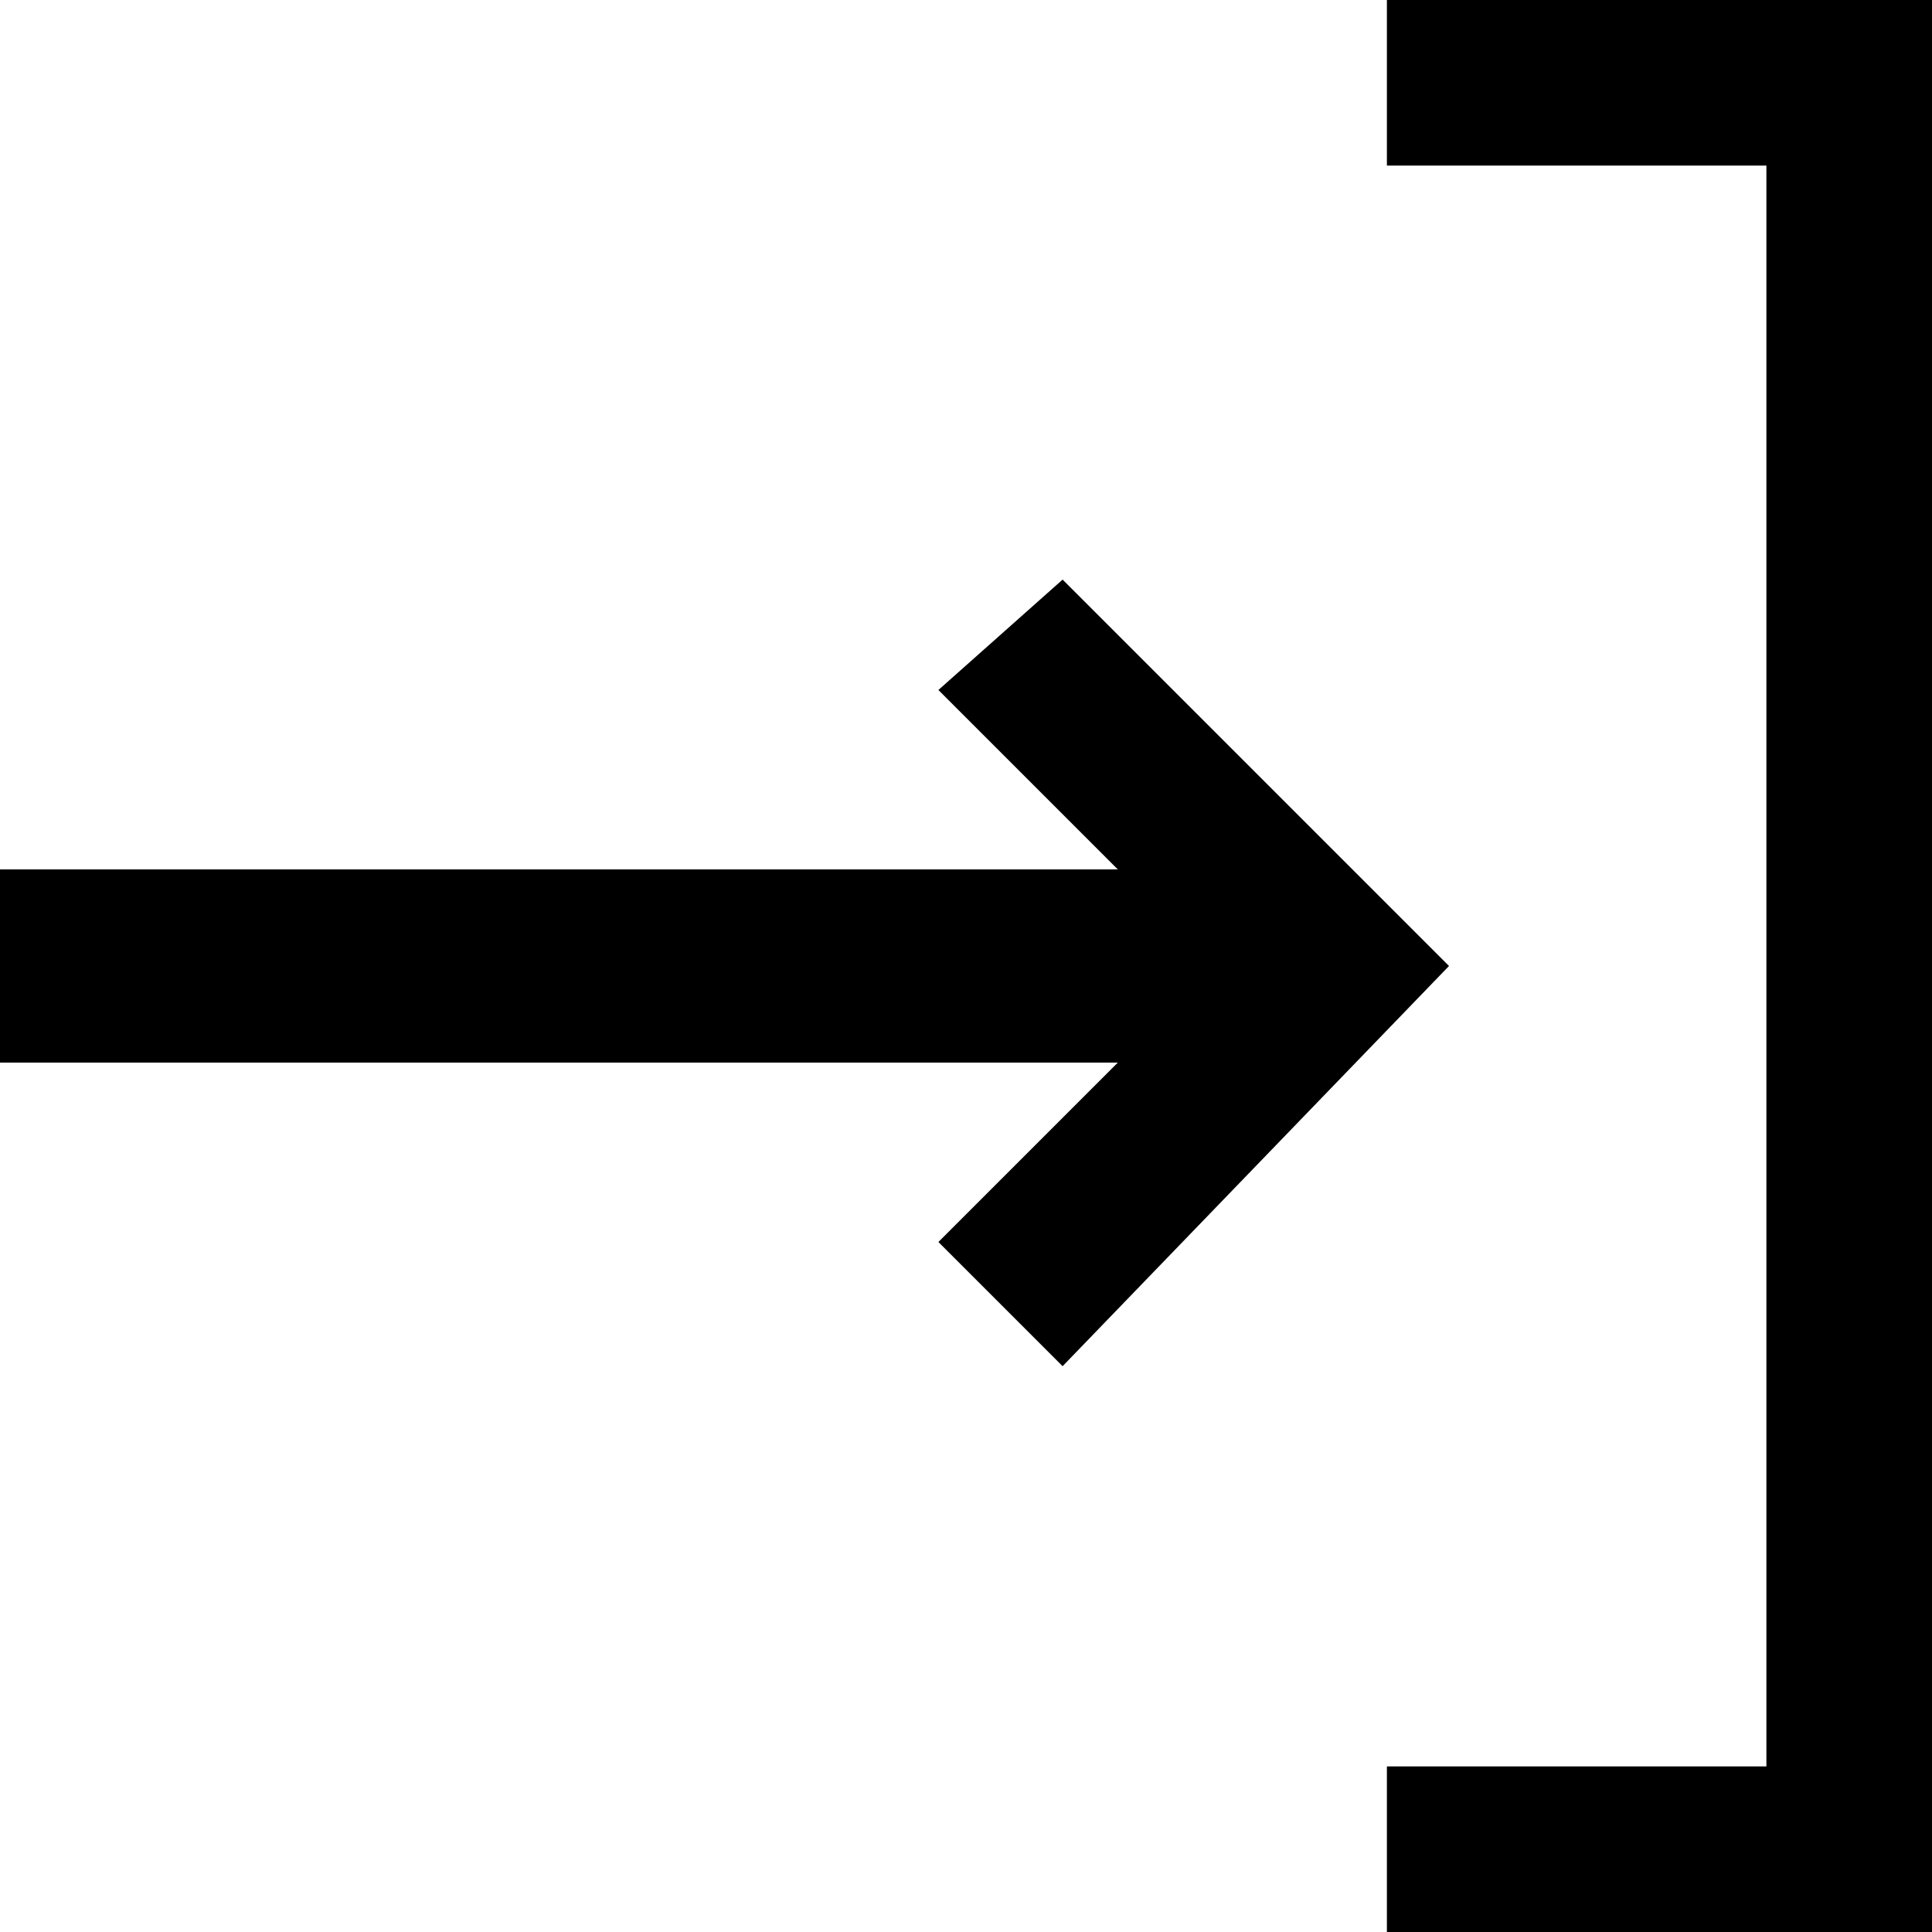
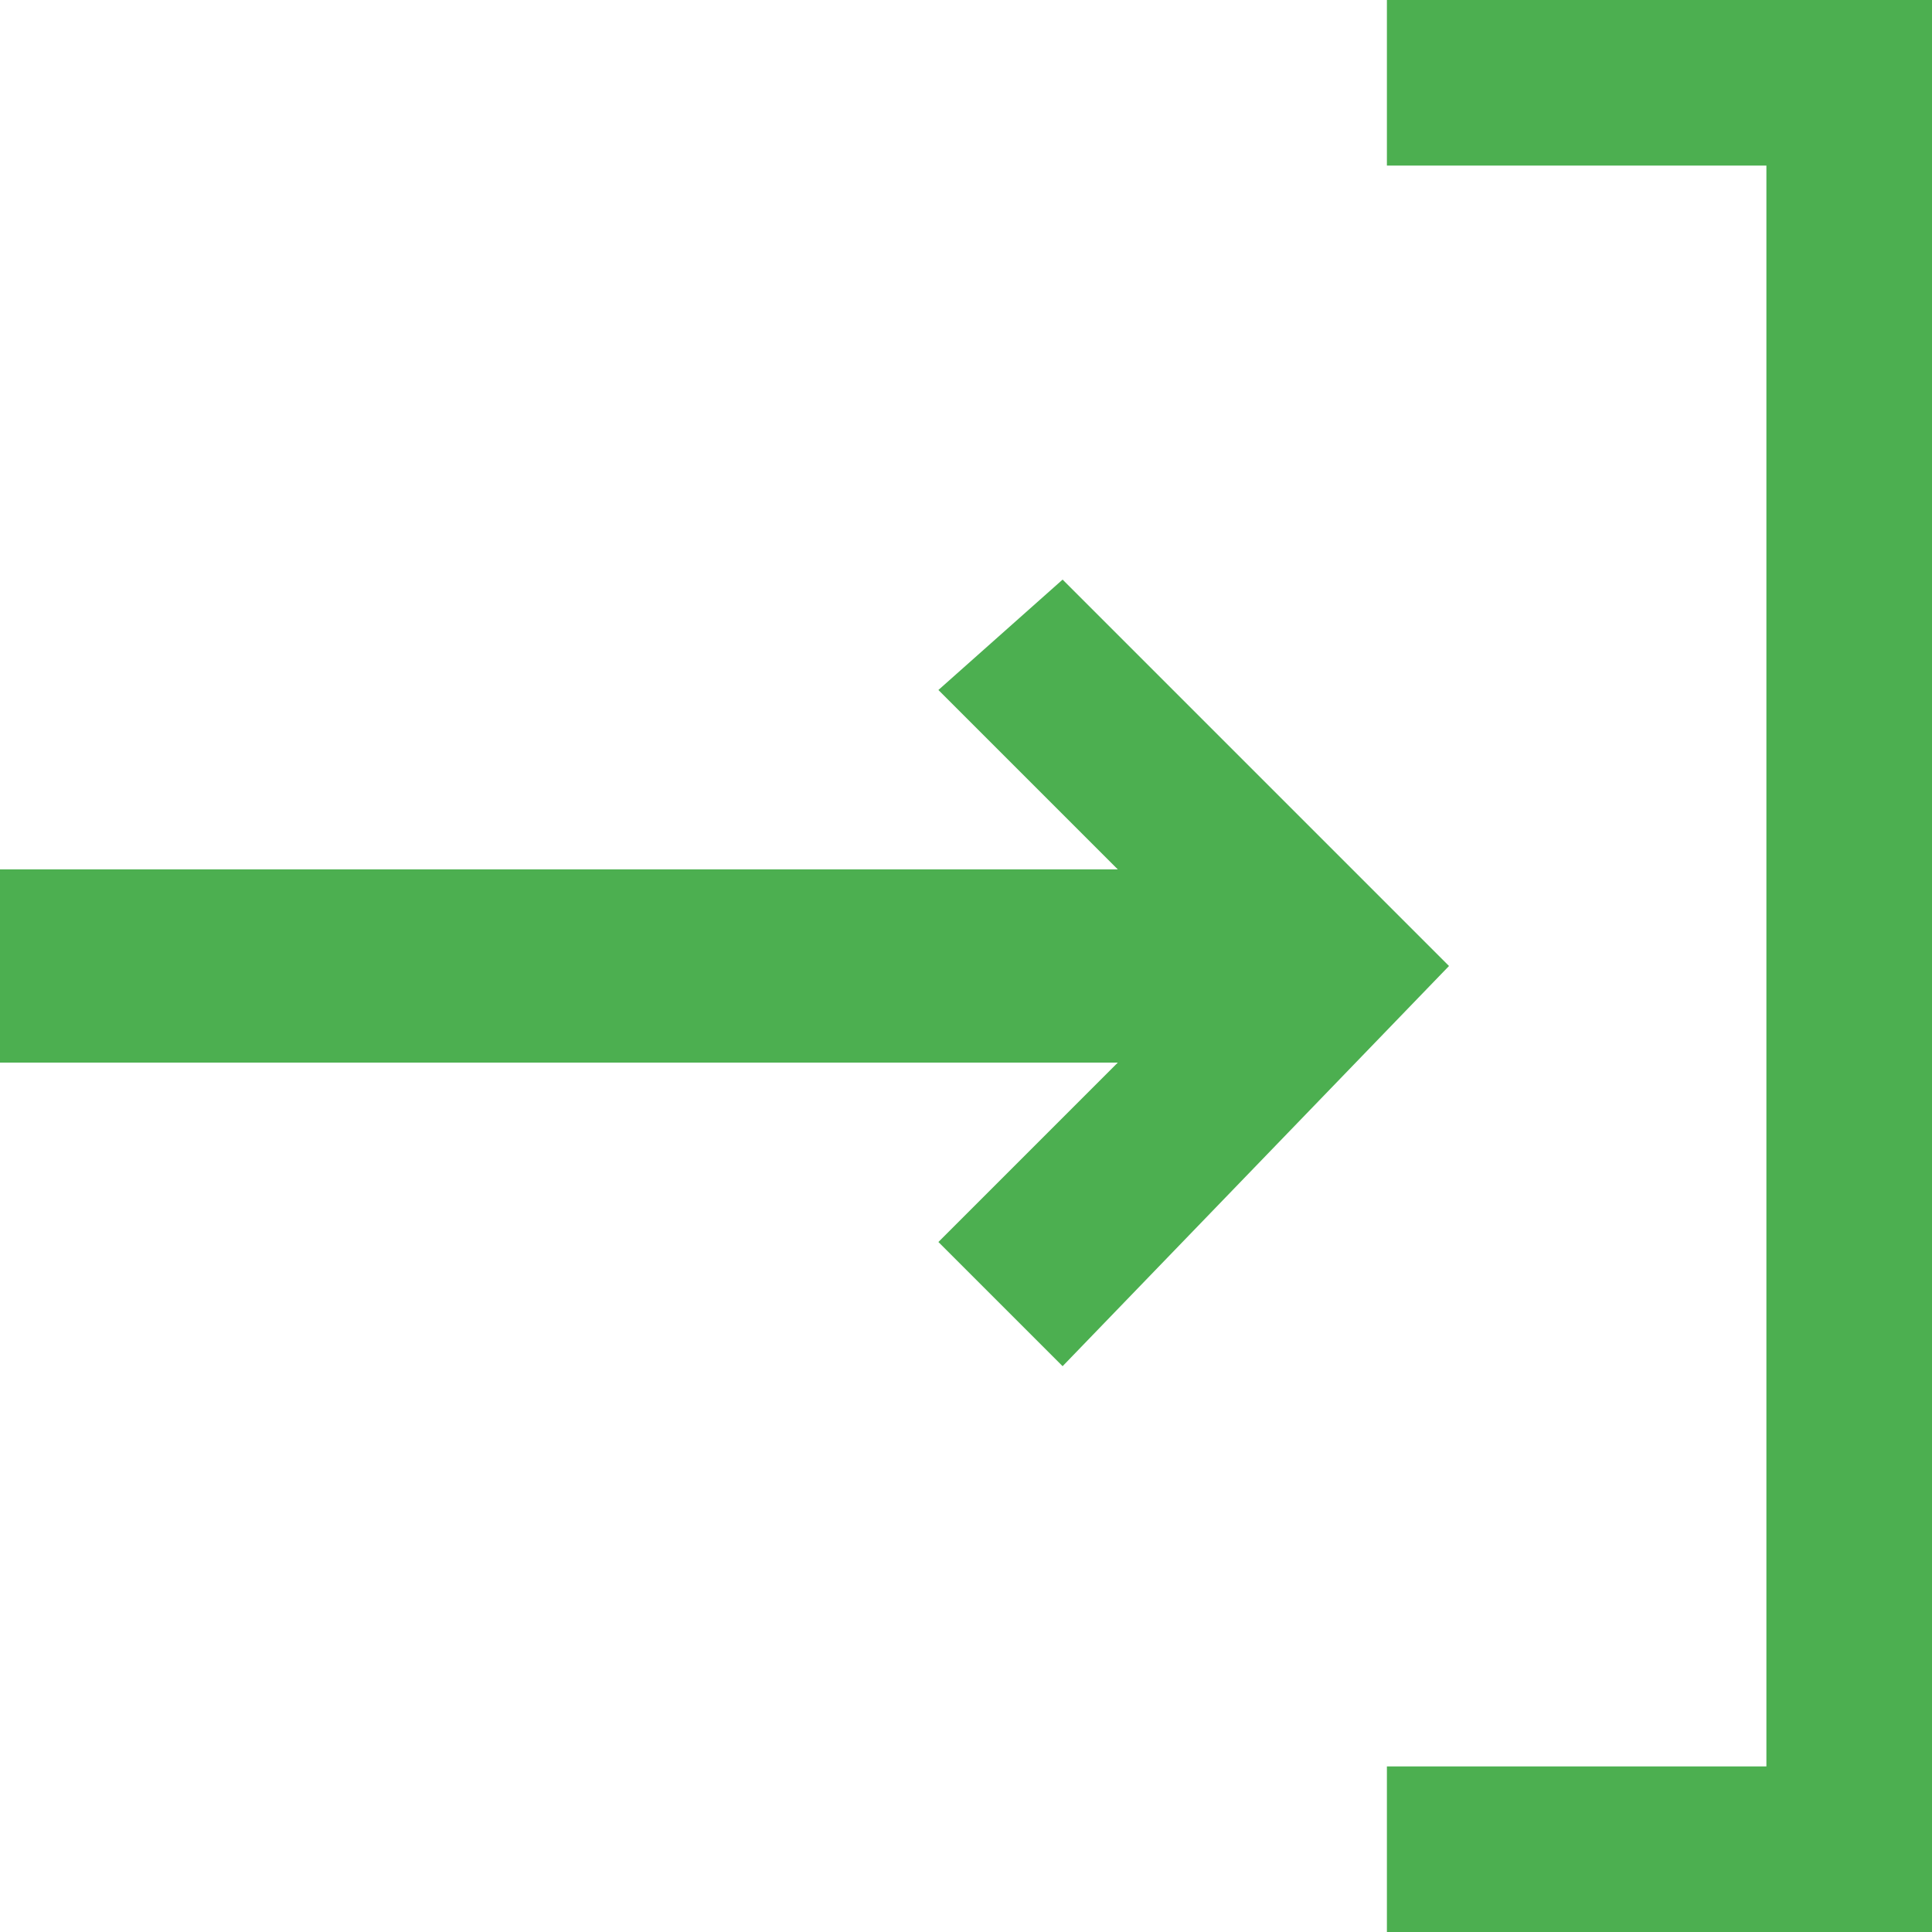
<svg xmlns="http://www.w3.org/2000/svg" version="1.1" id="source" x="0px" y="0px" viewBox="0 0 14 14" style="enable-background:new 0 0 14 14;" xml:space="preserve">
-   <path d="M0,6.3v1.4h8.1L6.8,9l0.9,0.9L10.5,7L7.7,4.2L6.8,5  l1.3,1.3H0z M14,0v0.7v0.5v11.6v0.6V14h-3.95v-1.2h2.75V1.2h-2.75V0H14z" />
+   <path style="fill:#4CAF50" d="M0,6.3v1.4h8.1L6.8,9l0.9,0.9L10.5,7L7.7,4.2L6.8,5  l1.3,1.3H0z M14,0v0.7v0.5v11.6v0.6V14h-3.95v-1.2h2.75V1.2h-2.75V0H14z" />
</svg>
